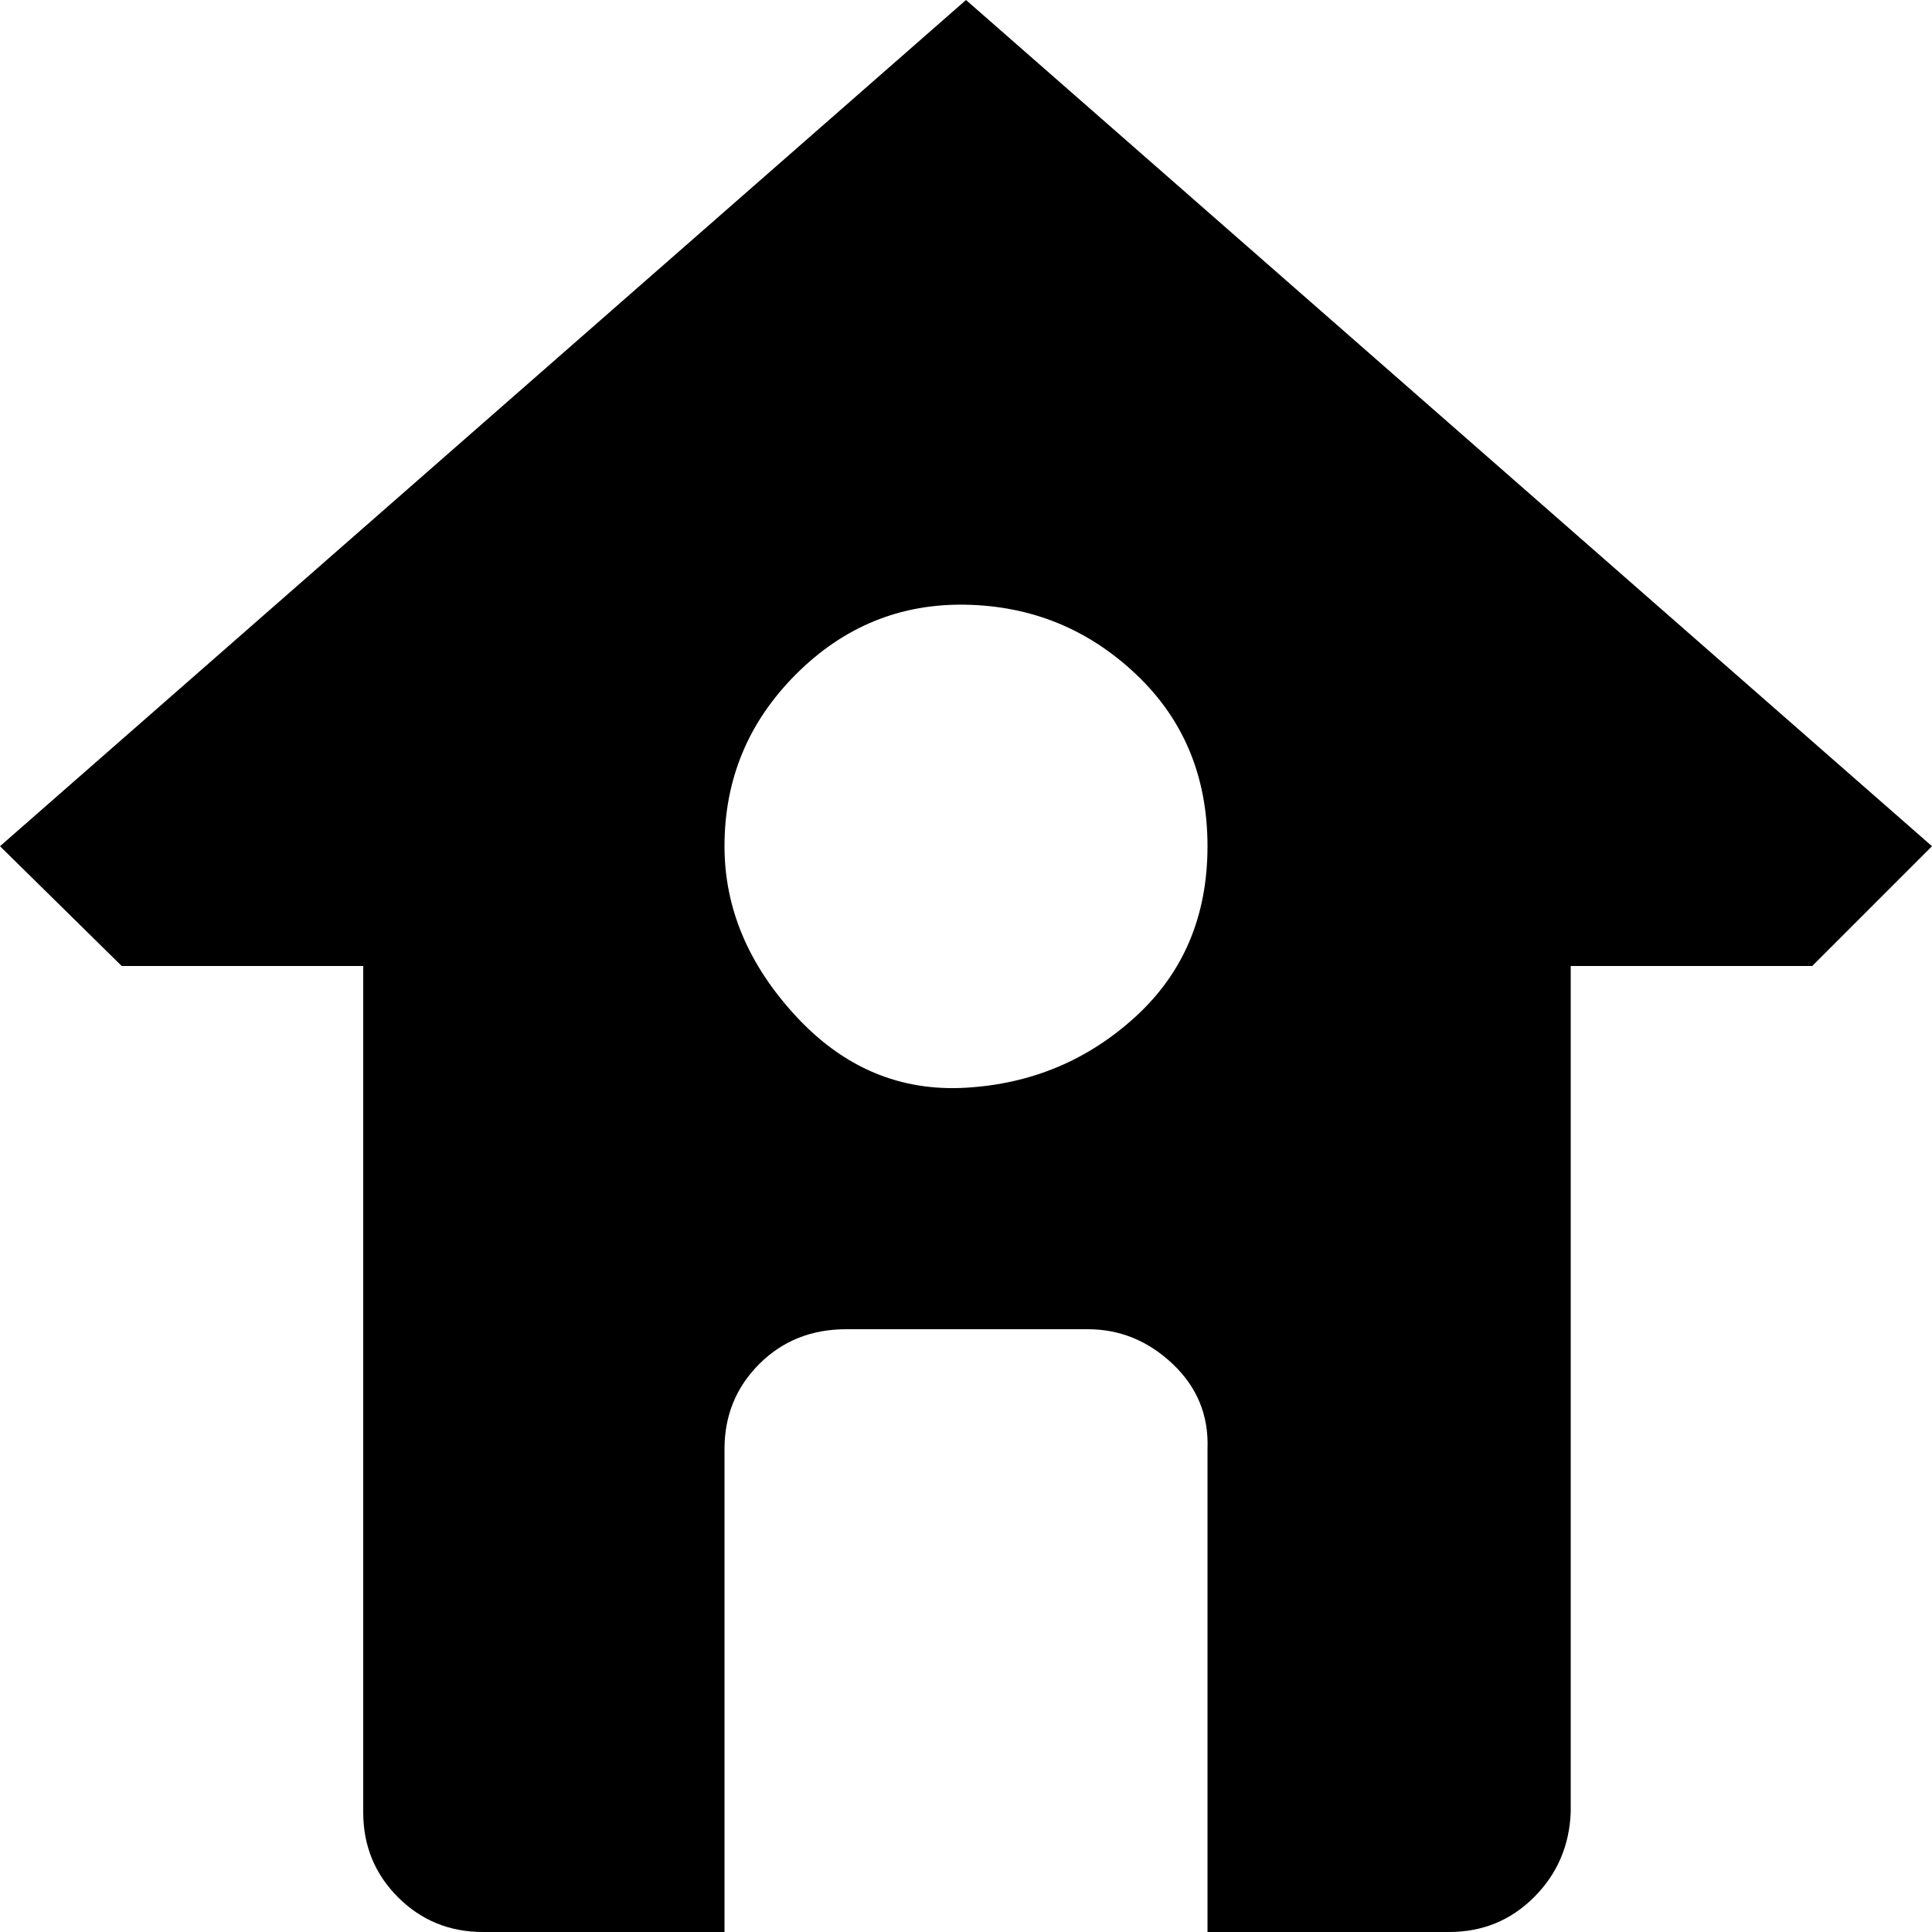
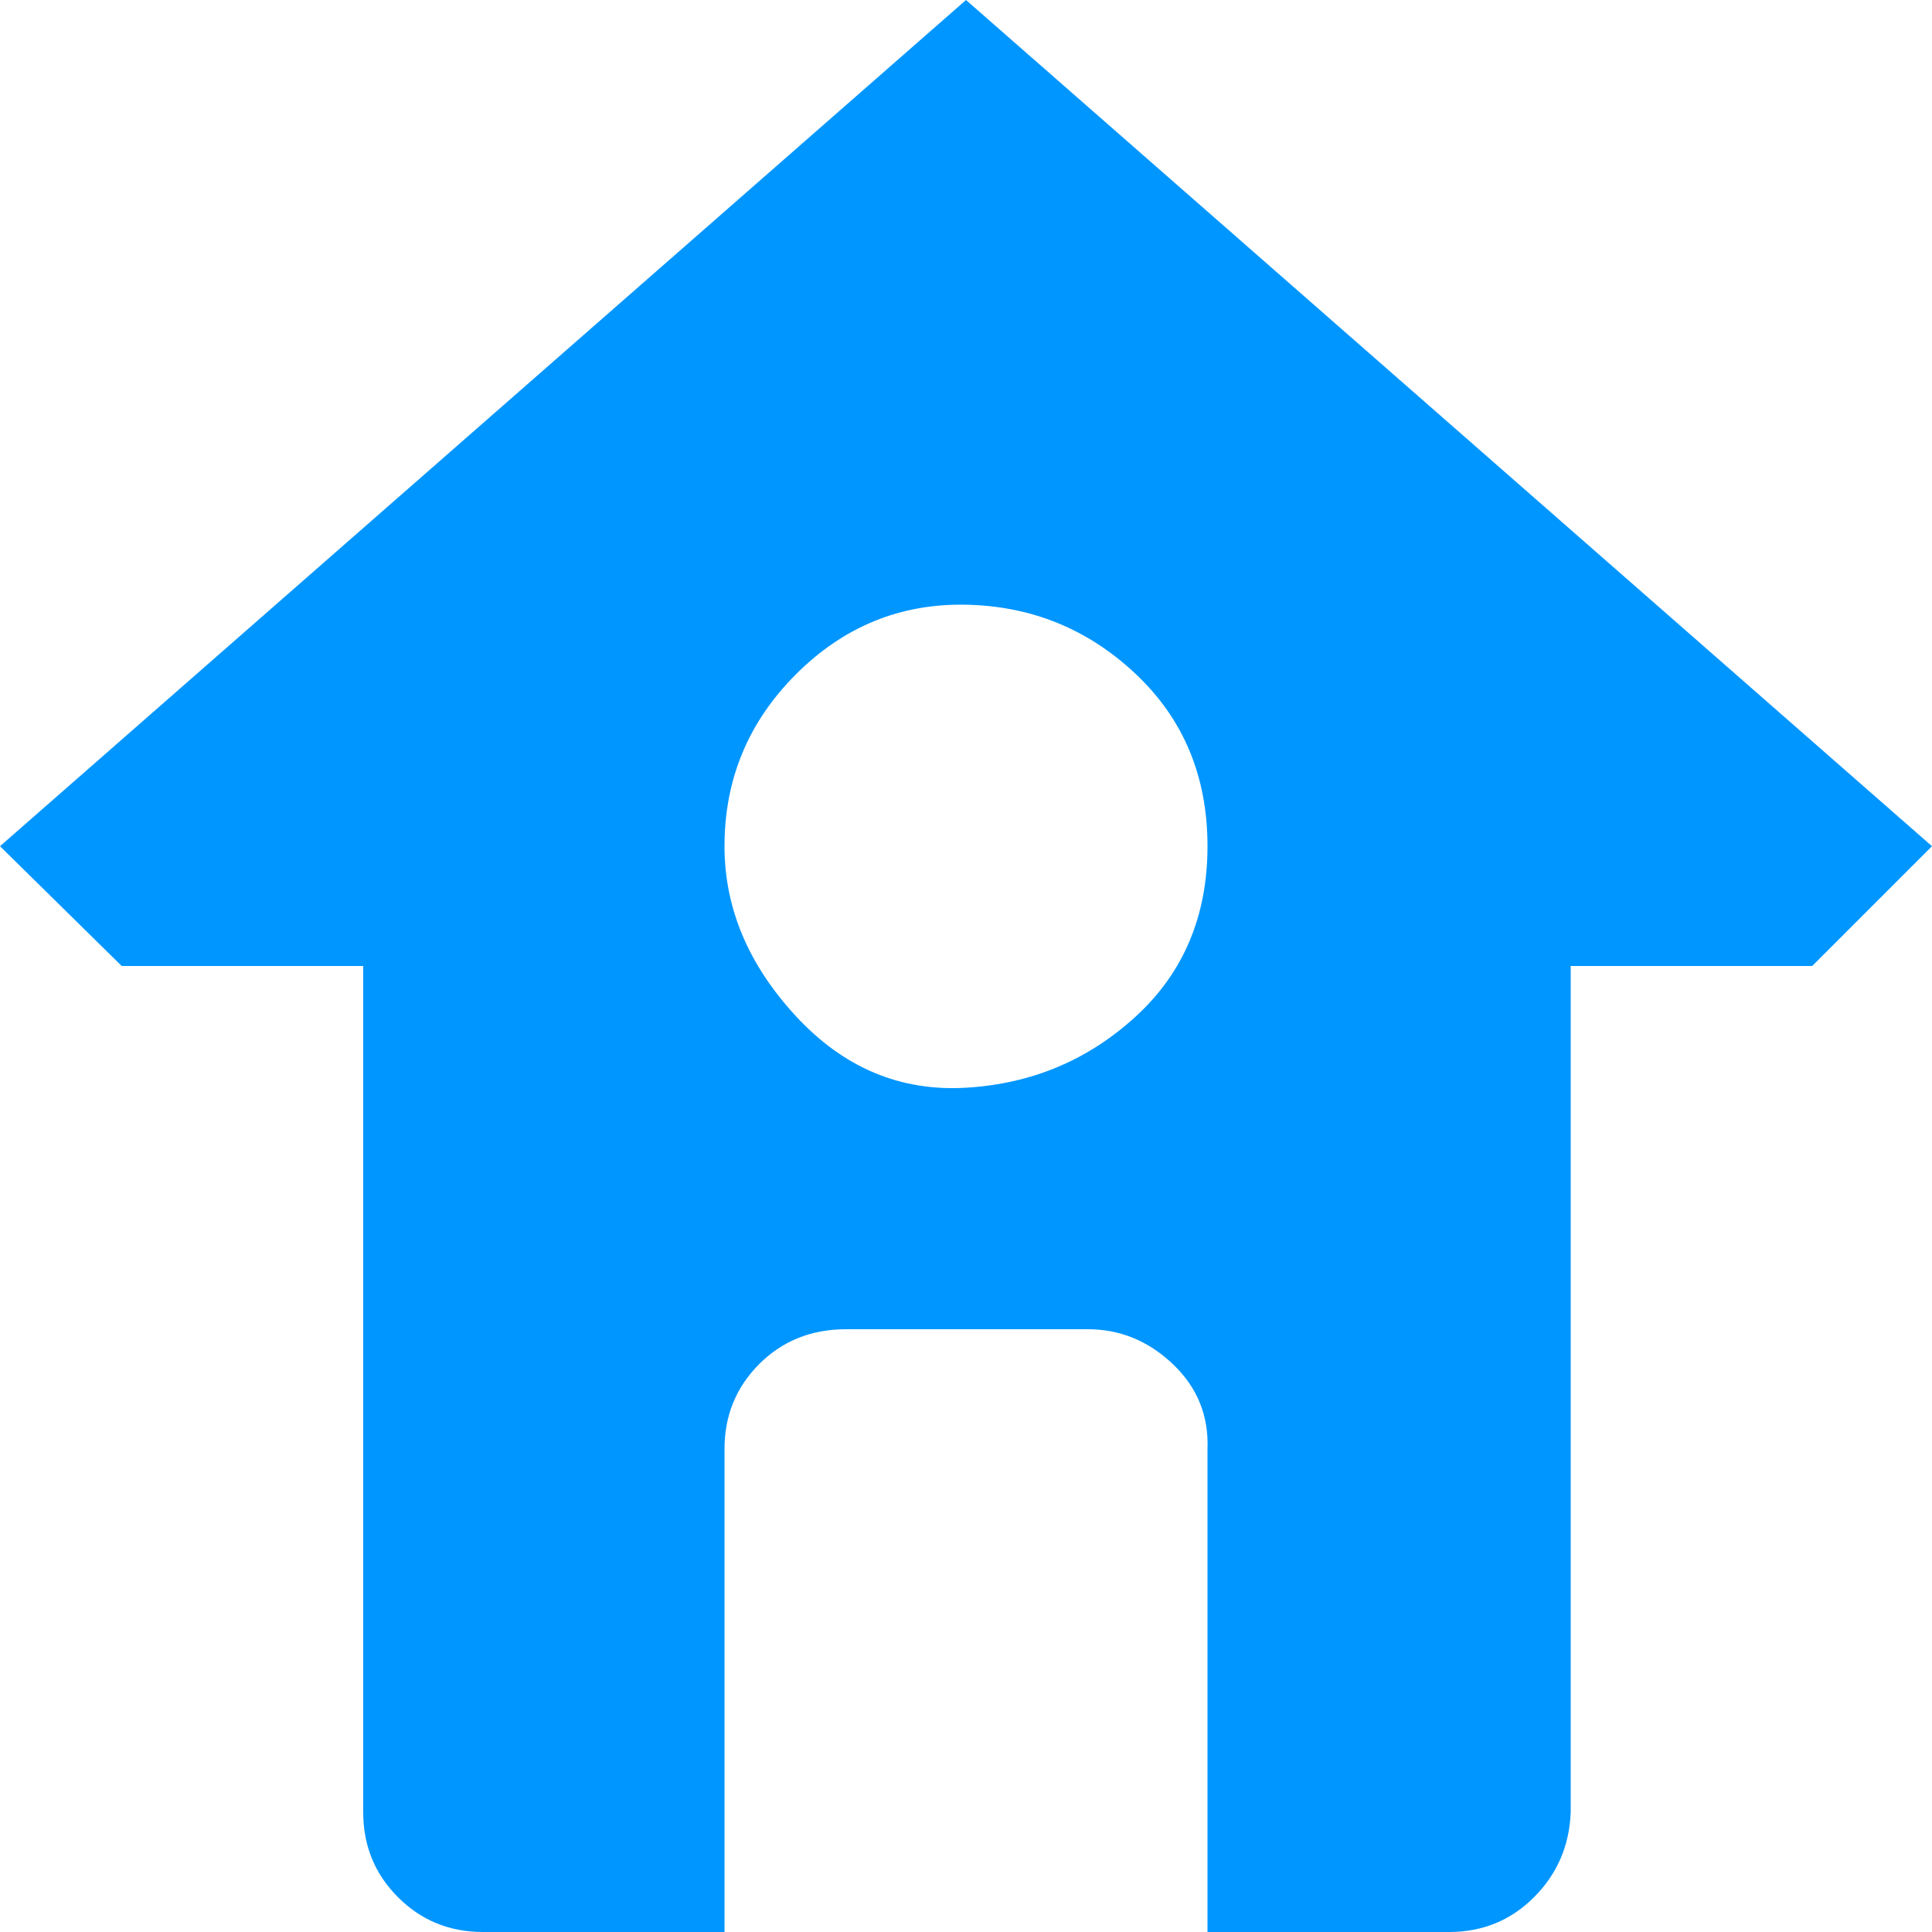
- <svg xmlns="http://www.w3.org/2000/svg" fill="#000000" width="800px" height="800px" viewBox="0 0 32 32" version="1.1">
+ <svg xmlns="http://www.w3.org/2000/svg" fill="#0096FF" width="800px" height="800px" viewBox="0 0 32 32" version="1.1">
  <path d="M0 14.016l2.016 1.984h4v14.016q0 0.832 0.576 1.408t1.408 0.576h4v-8q0-0.832 0.576-1.408t1.44-0.576h4q0.8 0 1.408 0.576t0.576 1.408v8h4q0.832 0 1.408-0.576t0.608-1.408v-14.016h4l1.984-1.984-16-14.016zM12 14.016q0-1.664 1.184-2.848t2.816-1.152 2.816 1.152 1.184 2.848-1.184 2.816-2.816 1.184-2.816-1.184-1.184-2.816z" />
</svg>
